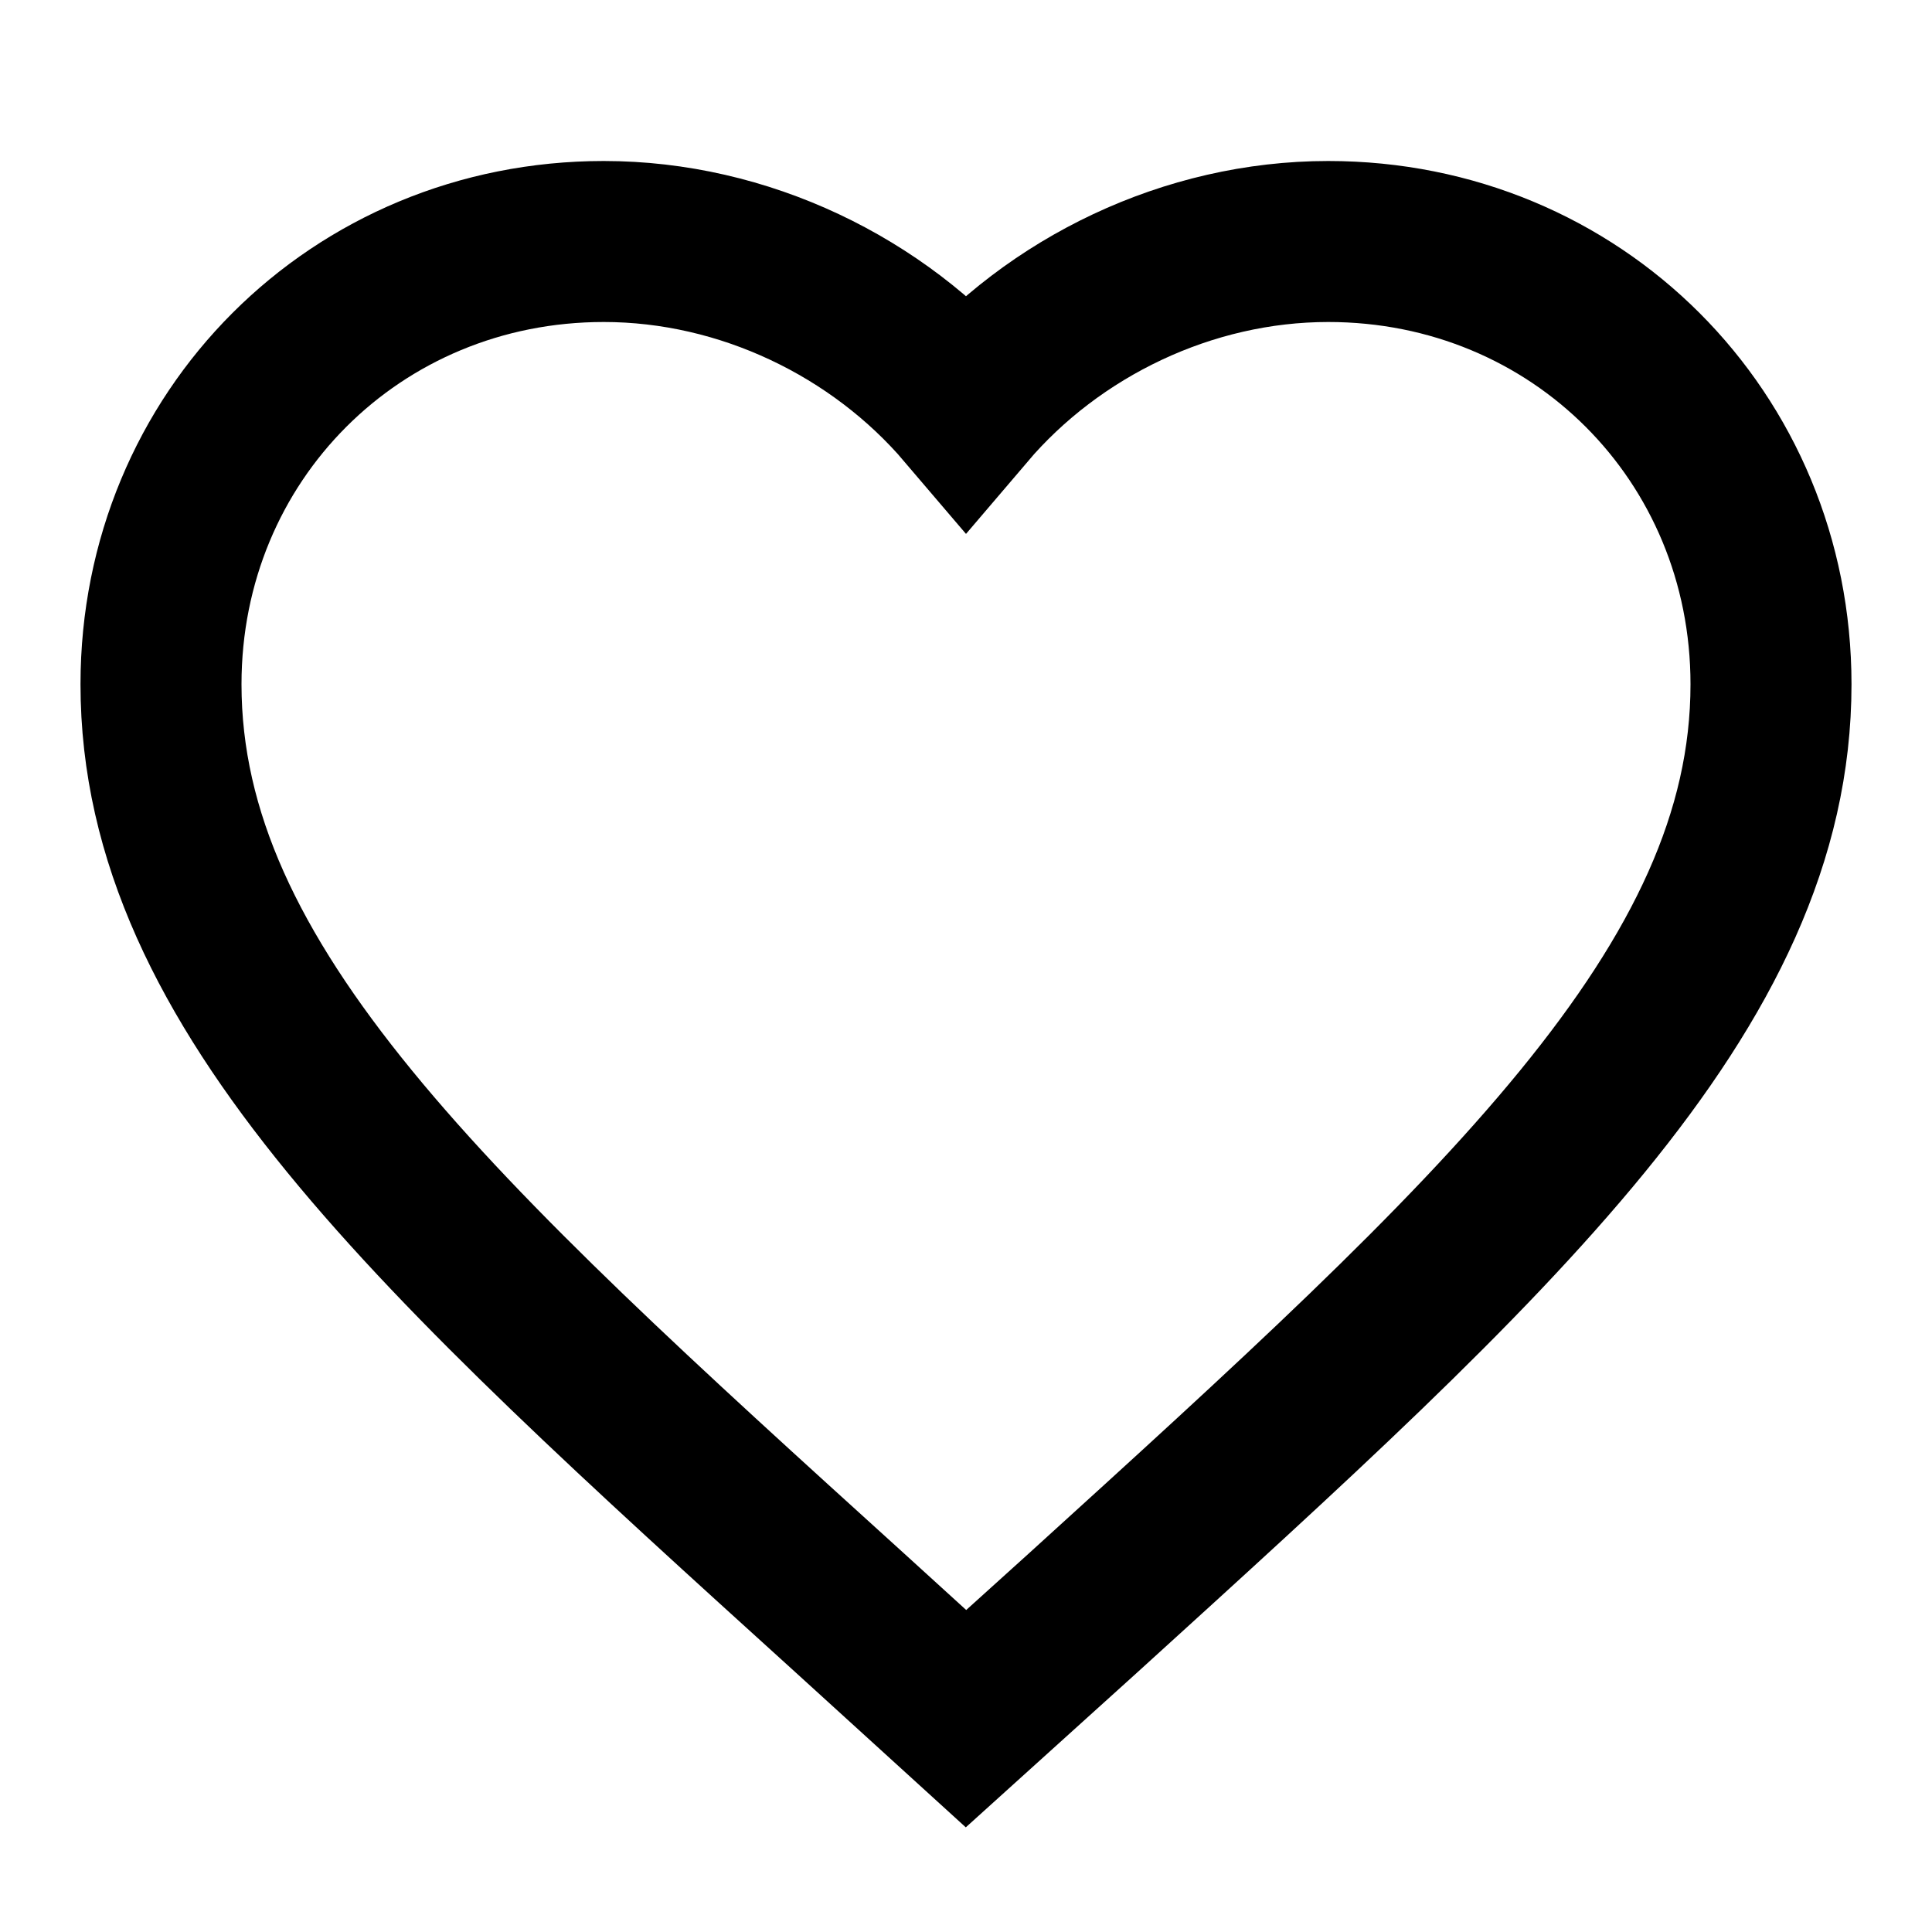
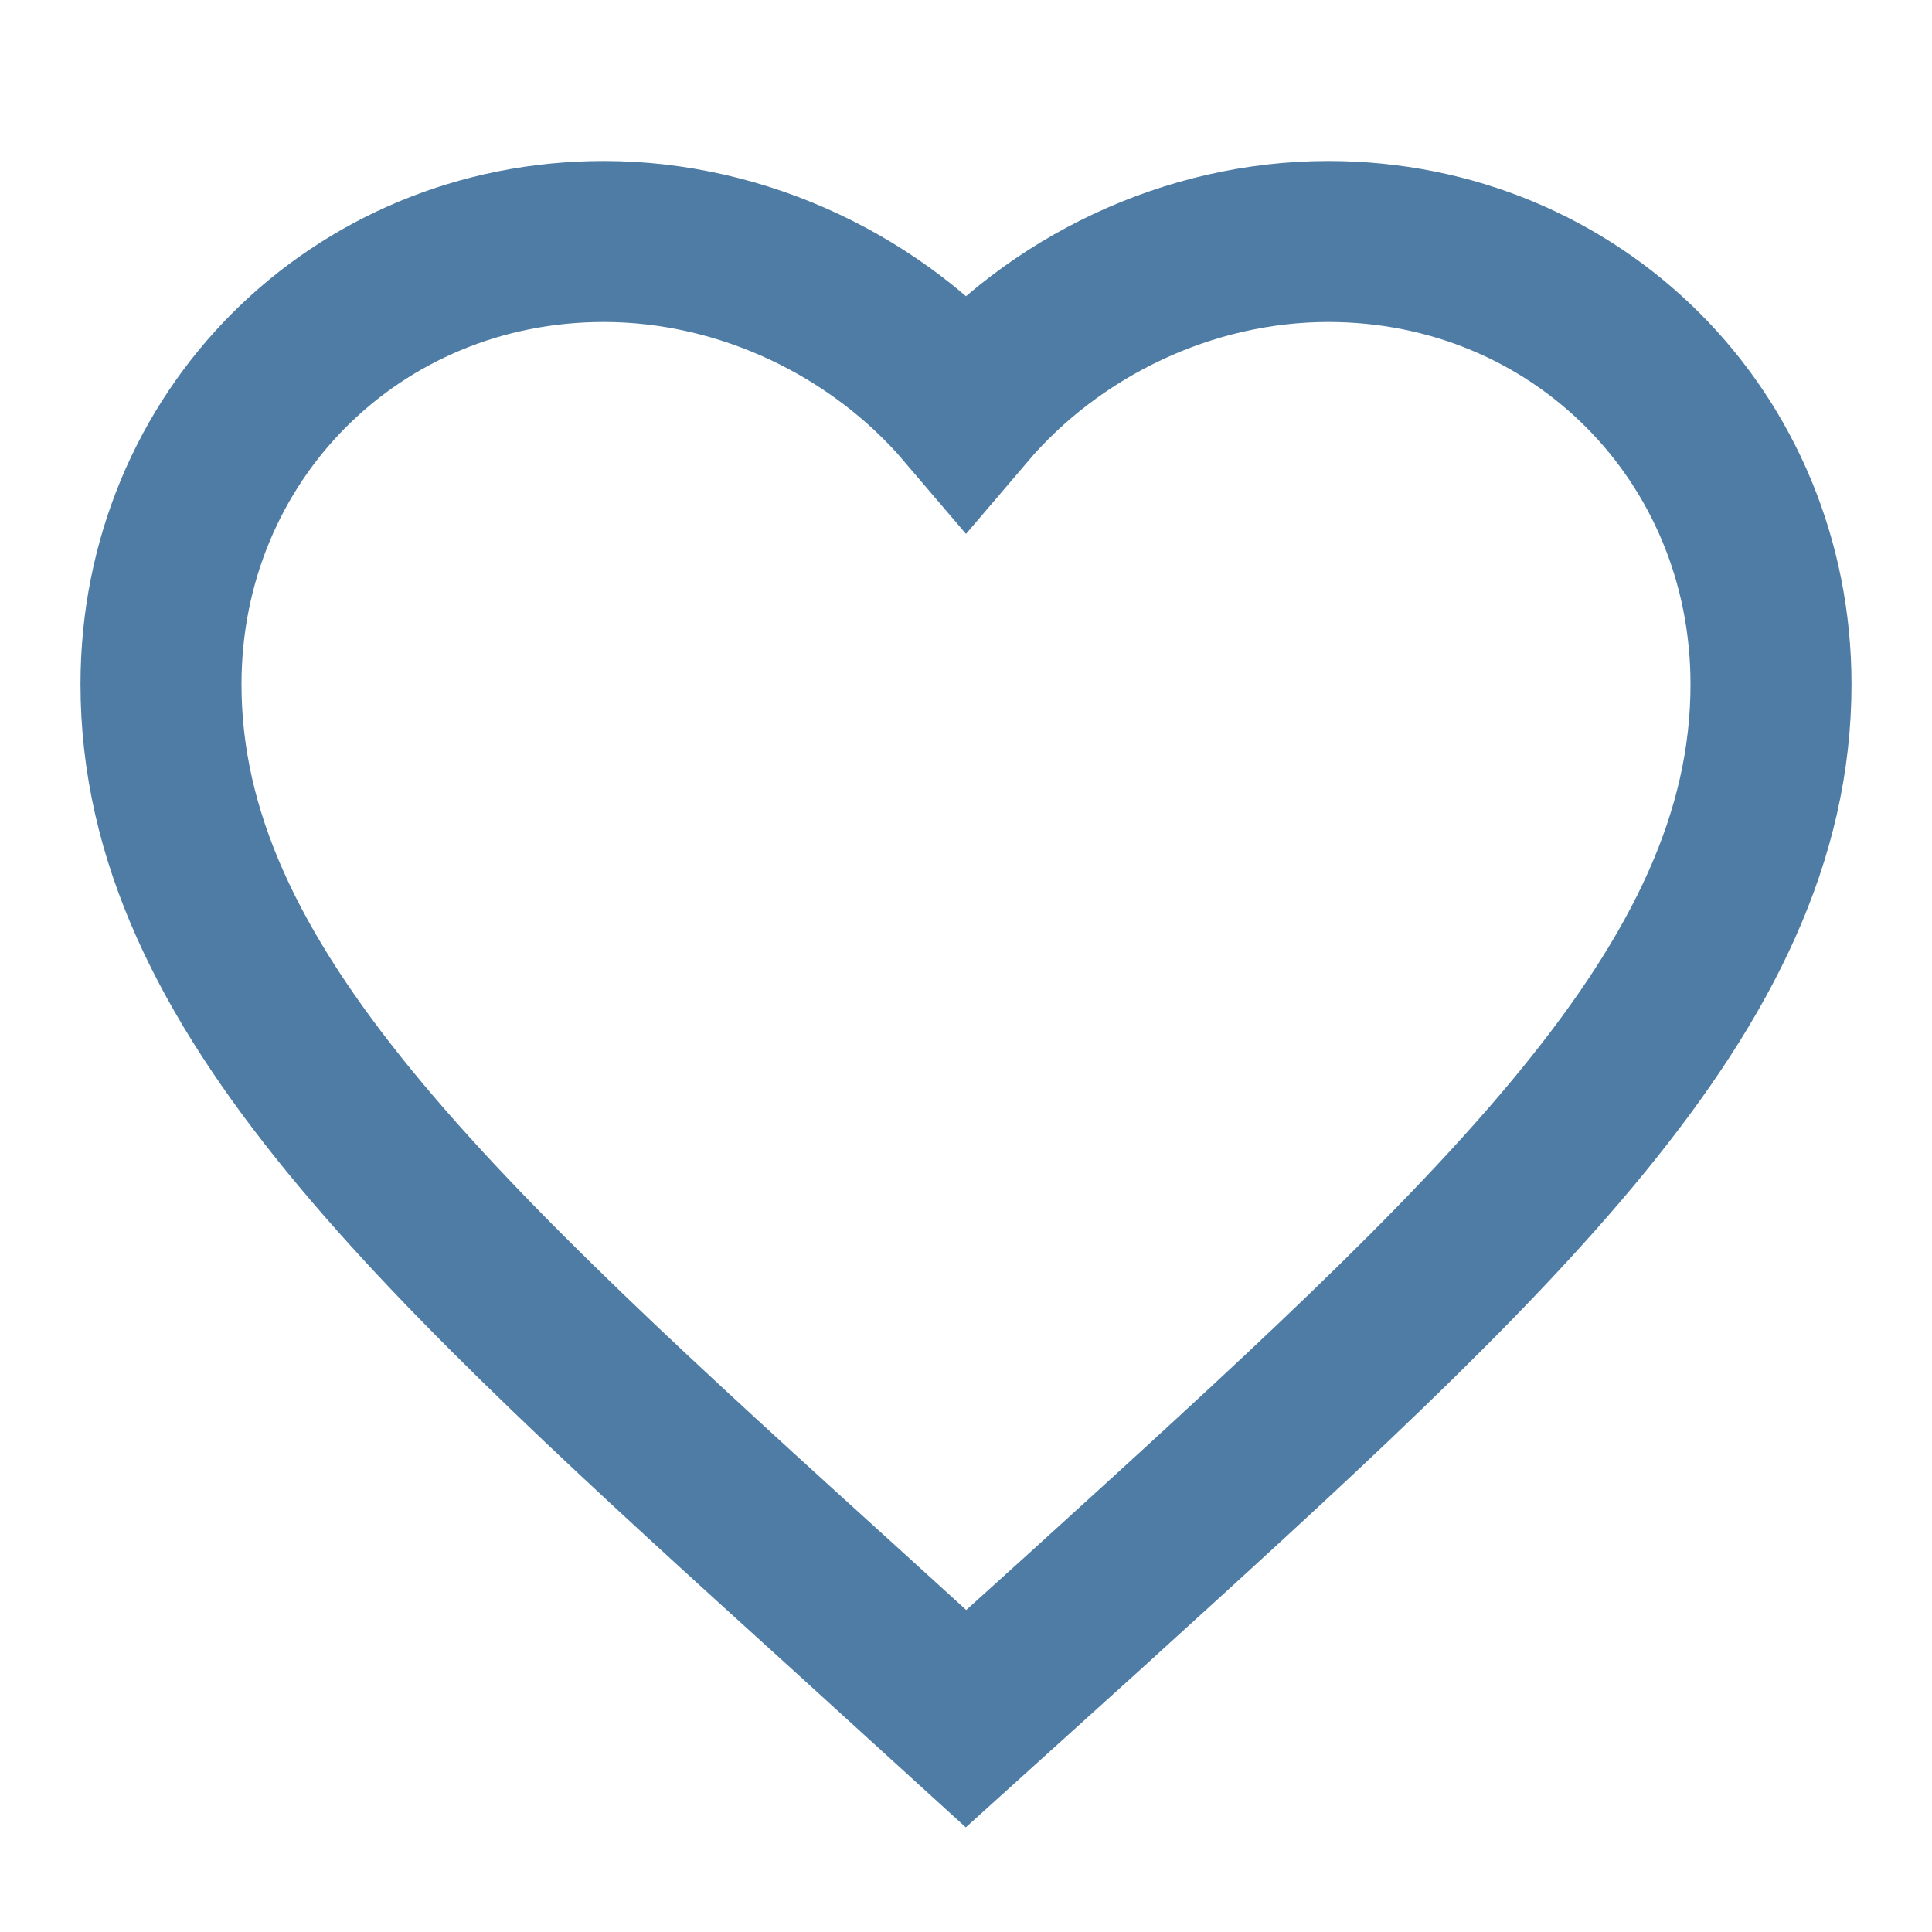
<svg xmlns="http://www.w3.org/2000/svg" width="200" height="200" viewBox="0 0 24 24">
-   <path d="M12 21.35l-1.45-1.32C5.4 15.36 2 12.28 2 8.5 2 5.42 4.42 3 7.5 3c1.74 0 3.41.81 4.5 2.09C13.09 3.81 14.76 3 16.5 3 19.58 3 22 5.42 22 8.5c0 3.78-3.4 6.86-8.55 11.54L12 21.35z" fill="none" stroke="black" stroke-width="2" />
+   <path d="M12 21.35l-1.45-1.32C5.4 15.36 2 12.28 2 8.5 2 5.42 4.42 3 7.5 3c1.74 0 3.41.81 4.5 2.09C13.09 3.81 14.76 3 16.5 3 19.58 3 22 5.42 22 8.5c0 3.78-3.4 6.86-8.55 11.54L12 21.35z" fill="none" stroke="#4e7ca5" stroke-width="2" />
</svg>
